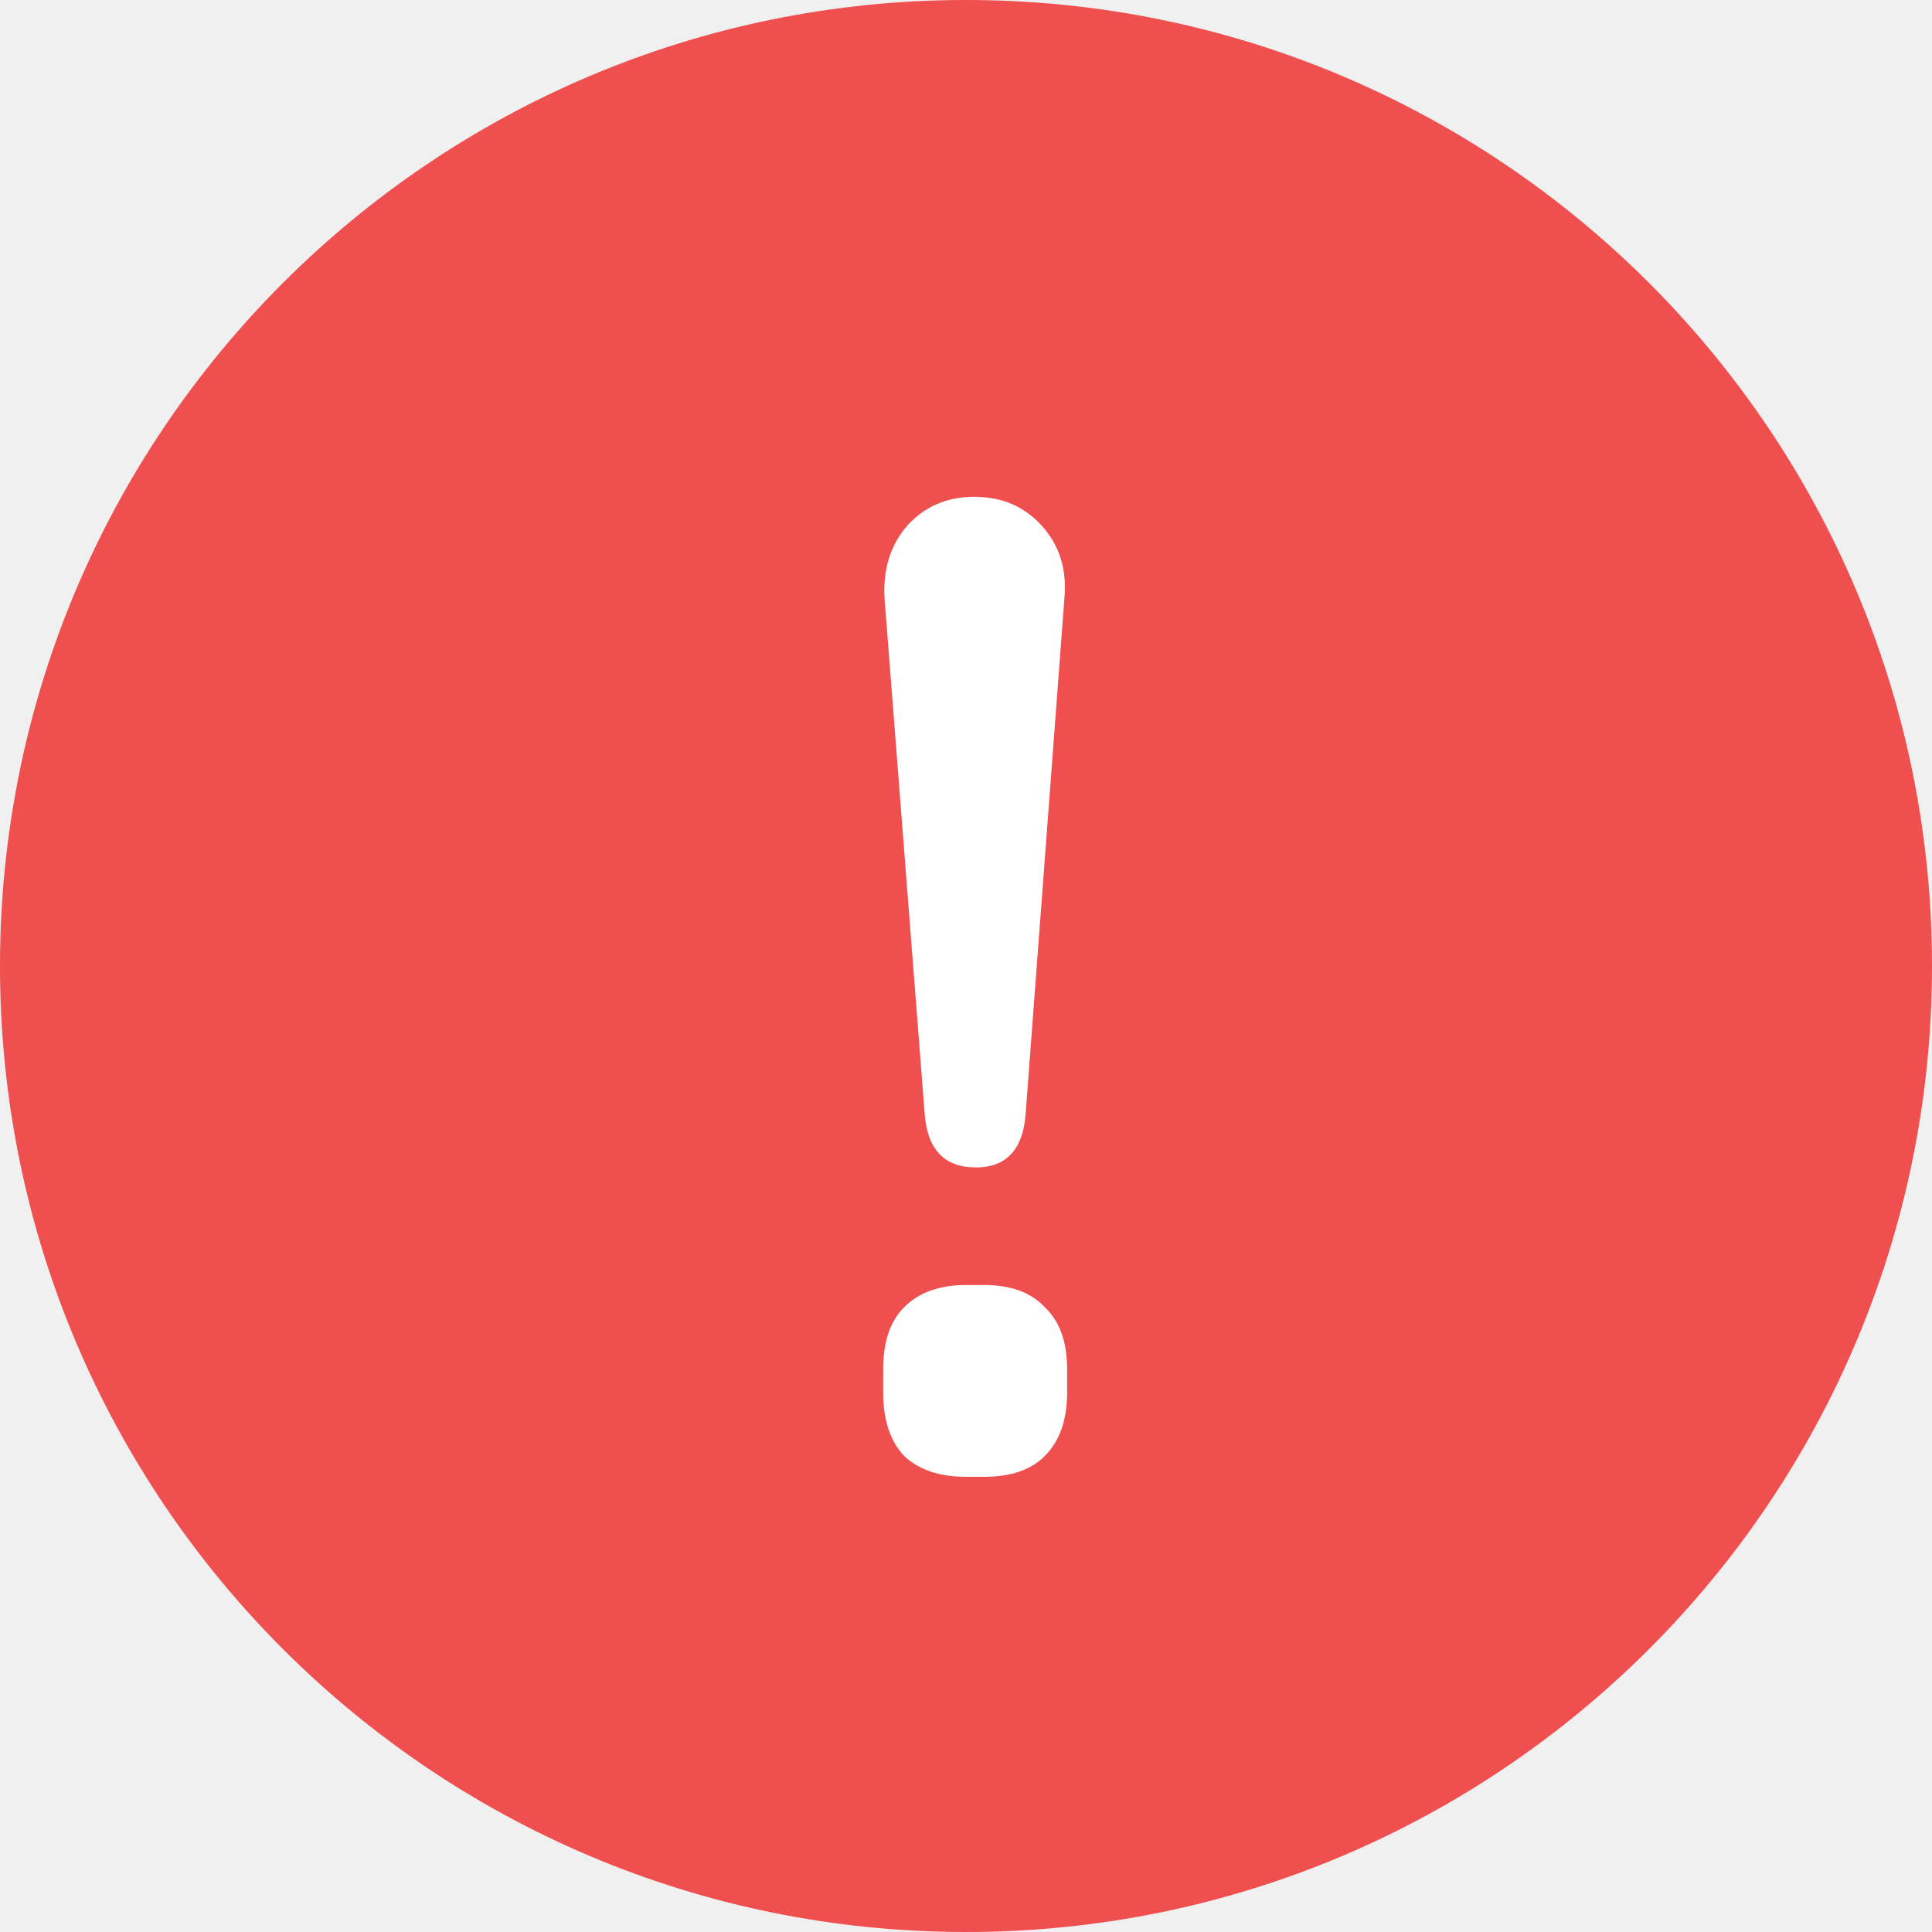
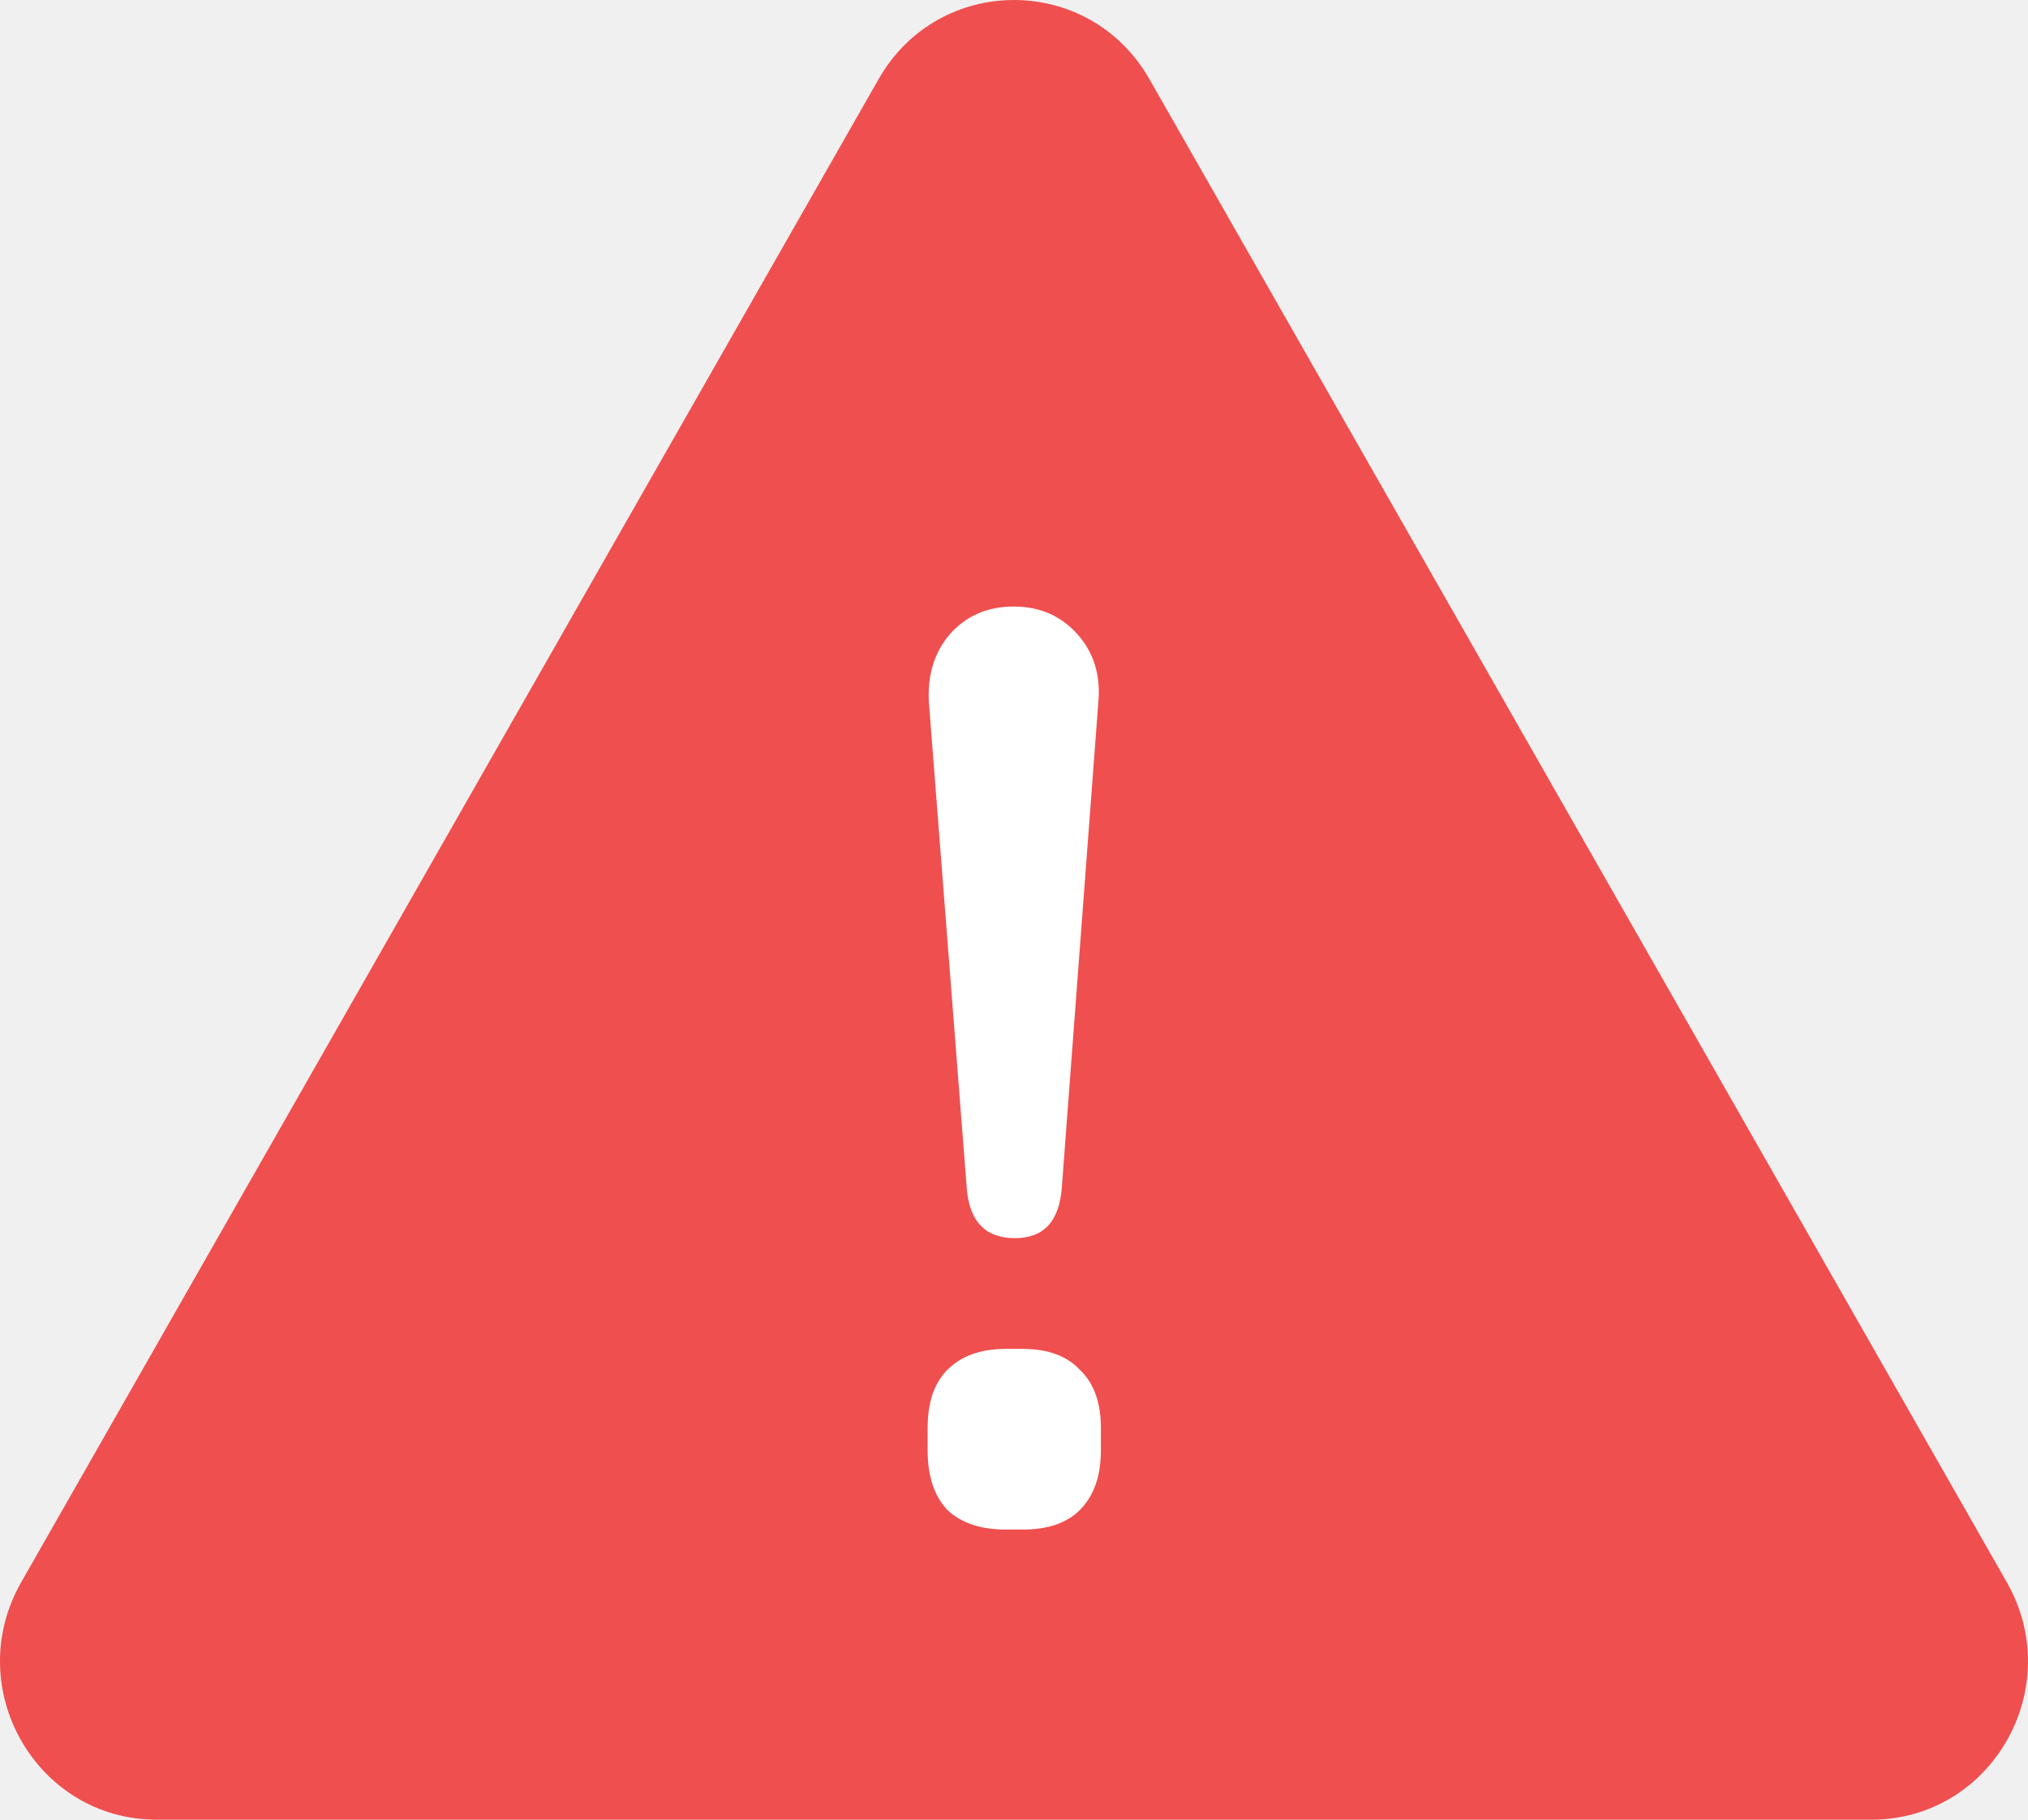
- <svg xmlns="http://www.w3.org/2000/svg" width="35" height="35" viewBox="0 0 35 35" fill="none">
-   <circle cx="17.5" cy="17.5" r="17.5" fill="#EF4F4E" />
-   <path d="M17.678 21.149C17.111 21.149 16.802 20.827 16.752 20.185L16.025 10.851C15.992 10.327 16.125 9.888 16.426 9.533C16.743 9.178 17.152 9 17.654 9C18.154 9 18.564 9.178 18.881 9.533C19.198 9.888 19.332 10.327 19.282 10.851L18.58 20.185C18.53 20.827 18.23 21.149 17.678 21.149ZM17.503 26.754C17.019 26.754 16.643 26.627 16.376 26.373C16.125 26.103 16 25.722 16 25.232V24.801C16 24.31 16.125 23.938 16.376 23.685C16.643 23.414 17.019 23.279 17.503 23.279H17.829C18.313 23.279 18.681 23.414 18.931 23.685C19.198 23.938 19.332 24.31 19.332 24.801V25.232C19.332 25.722 19.198 26.103 18.931 26.373C18.681 26.627 18.313 26.754 17.829 26.754H17.503Z" fill="white" />
+ <svg xmlns="http://www.w3.org/2000/svg" width="39" height="35" viewBox="0 0 39 35" fill="none">
+   <g clip-path="url(#clip0_4092_5209)">
+     <path d="M16.896 1.522C18.053 -0.507 20.946 -0.507 22.104 1.522L38.593 30.435C39.75 32.464 38.303 35 35.989 35H3.011C0.697 35 -0.75 32.464 0.407 30.435L16.896 1.522Z" fill="#EF4F4E" />
+     <path d="M19.518 23.815C18.95 23.815 18.641 23.494 18.591 22.851L17.864 13.518C17.831 12.994 17.964 12.554 18.265 12.199C18.582 11.844 18.991 11.666 19.493 11.666C19.994 11.666 20.403 11.844 20.72 12.199C21.037 12.554 21.171 12.994 21.121 13.518L20.419 22.851C20.369 23.494 20.069 23.815 19.518 23.815ZM19.342 29.42C18.858 29.42 18.482 29.293 18.215 29.04C17.964 28.769 17.839 28.389 17.839 27.898V27.467C17.839 26.977 17.964 26.605 18.215 26.351C18.482 26.081 18.858 25.945 19.342 25.945H19.668C20.152 25.945 20.52 26.081 20.77 26.351C21.037 26.605 21.171 26.977 21.171 27.467V27.898C21.171 28.389 21.037 28.769 20.77 29.04C20.52 29.293 20.152 29.42 19.668 29.42H19.342Z" fill="white" />
+   </g>
+   <defs>
+     <clipPath id="clip0_4092_5209">
+       <rect width="39" height="35" fill="white" />
+     </clipPath>
+   </defs>
</svg>
